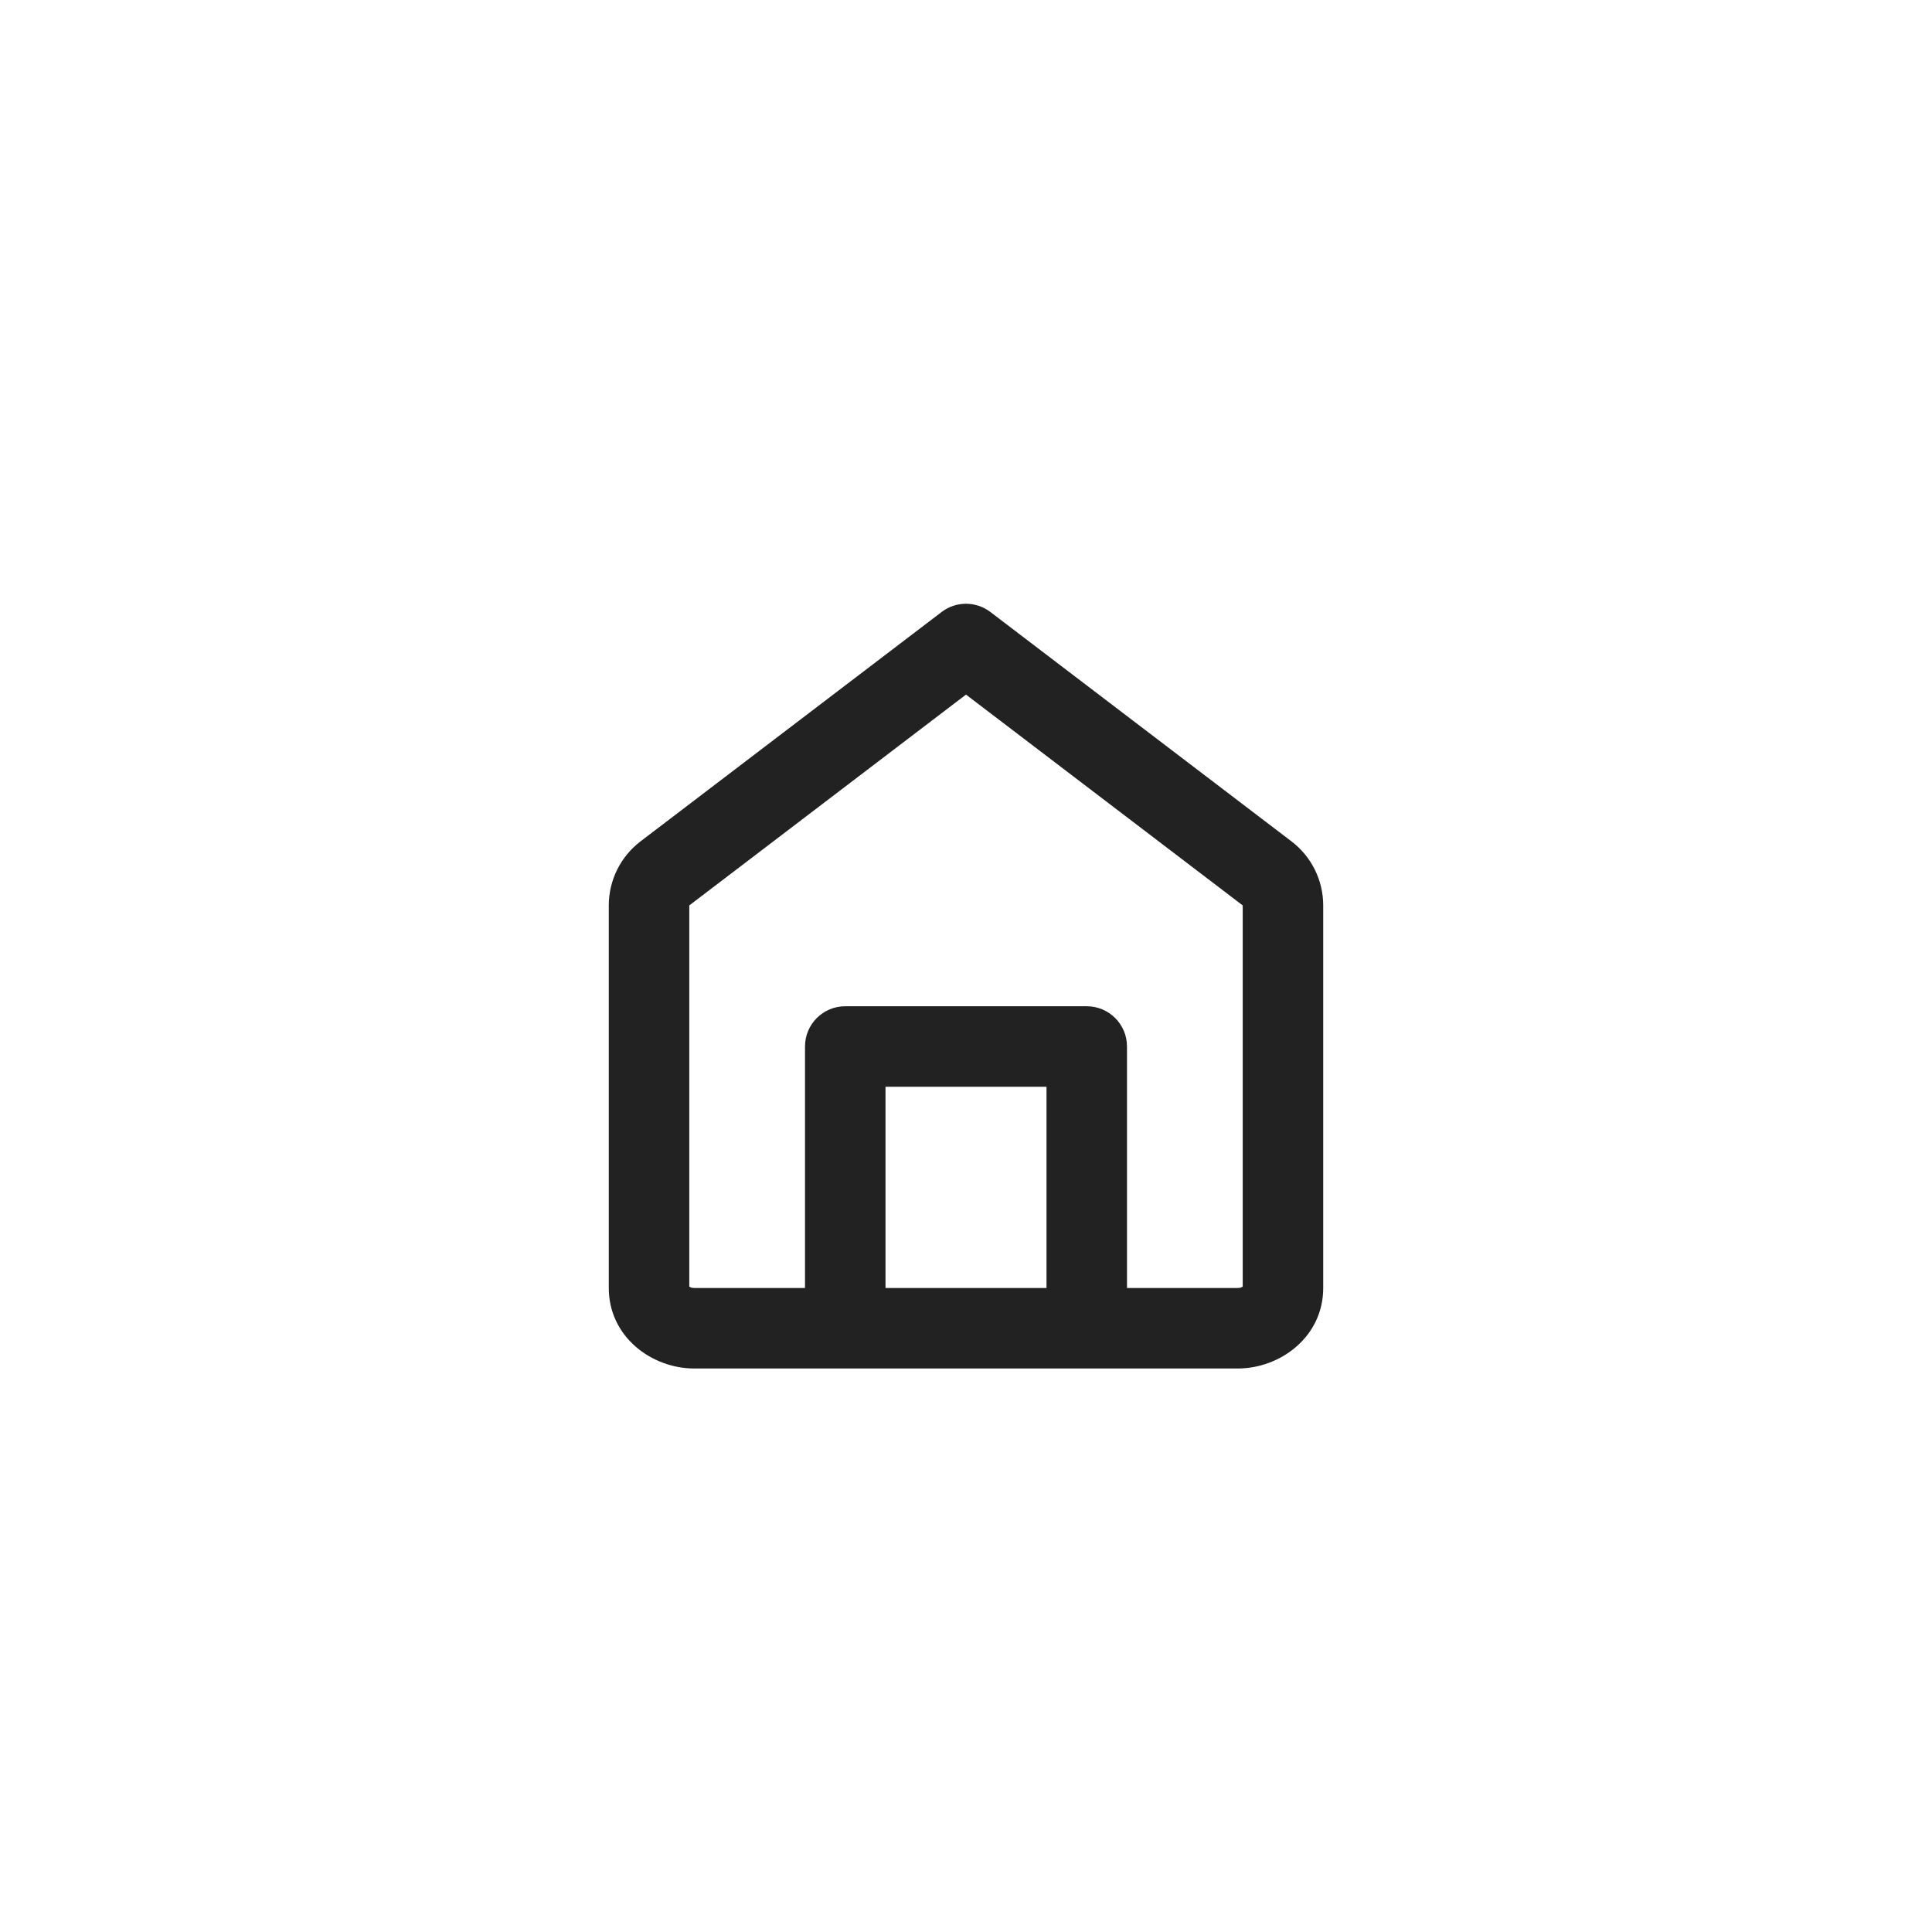
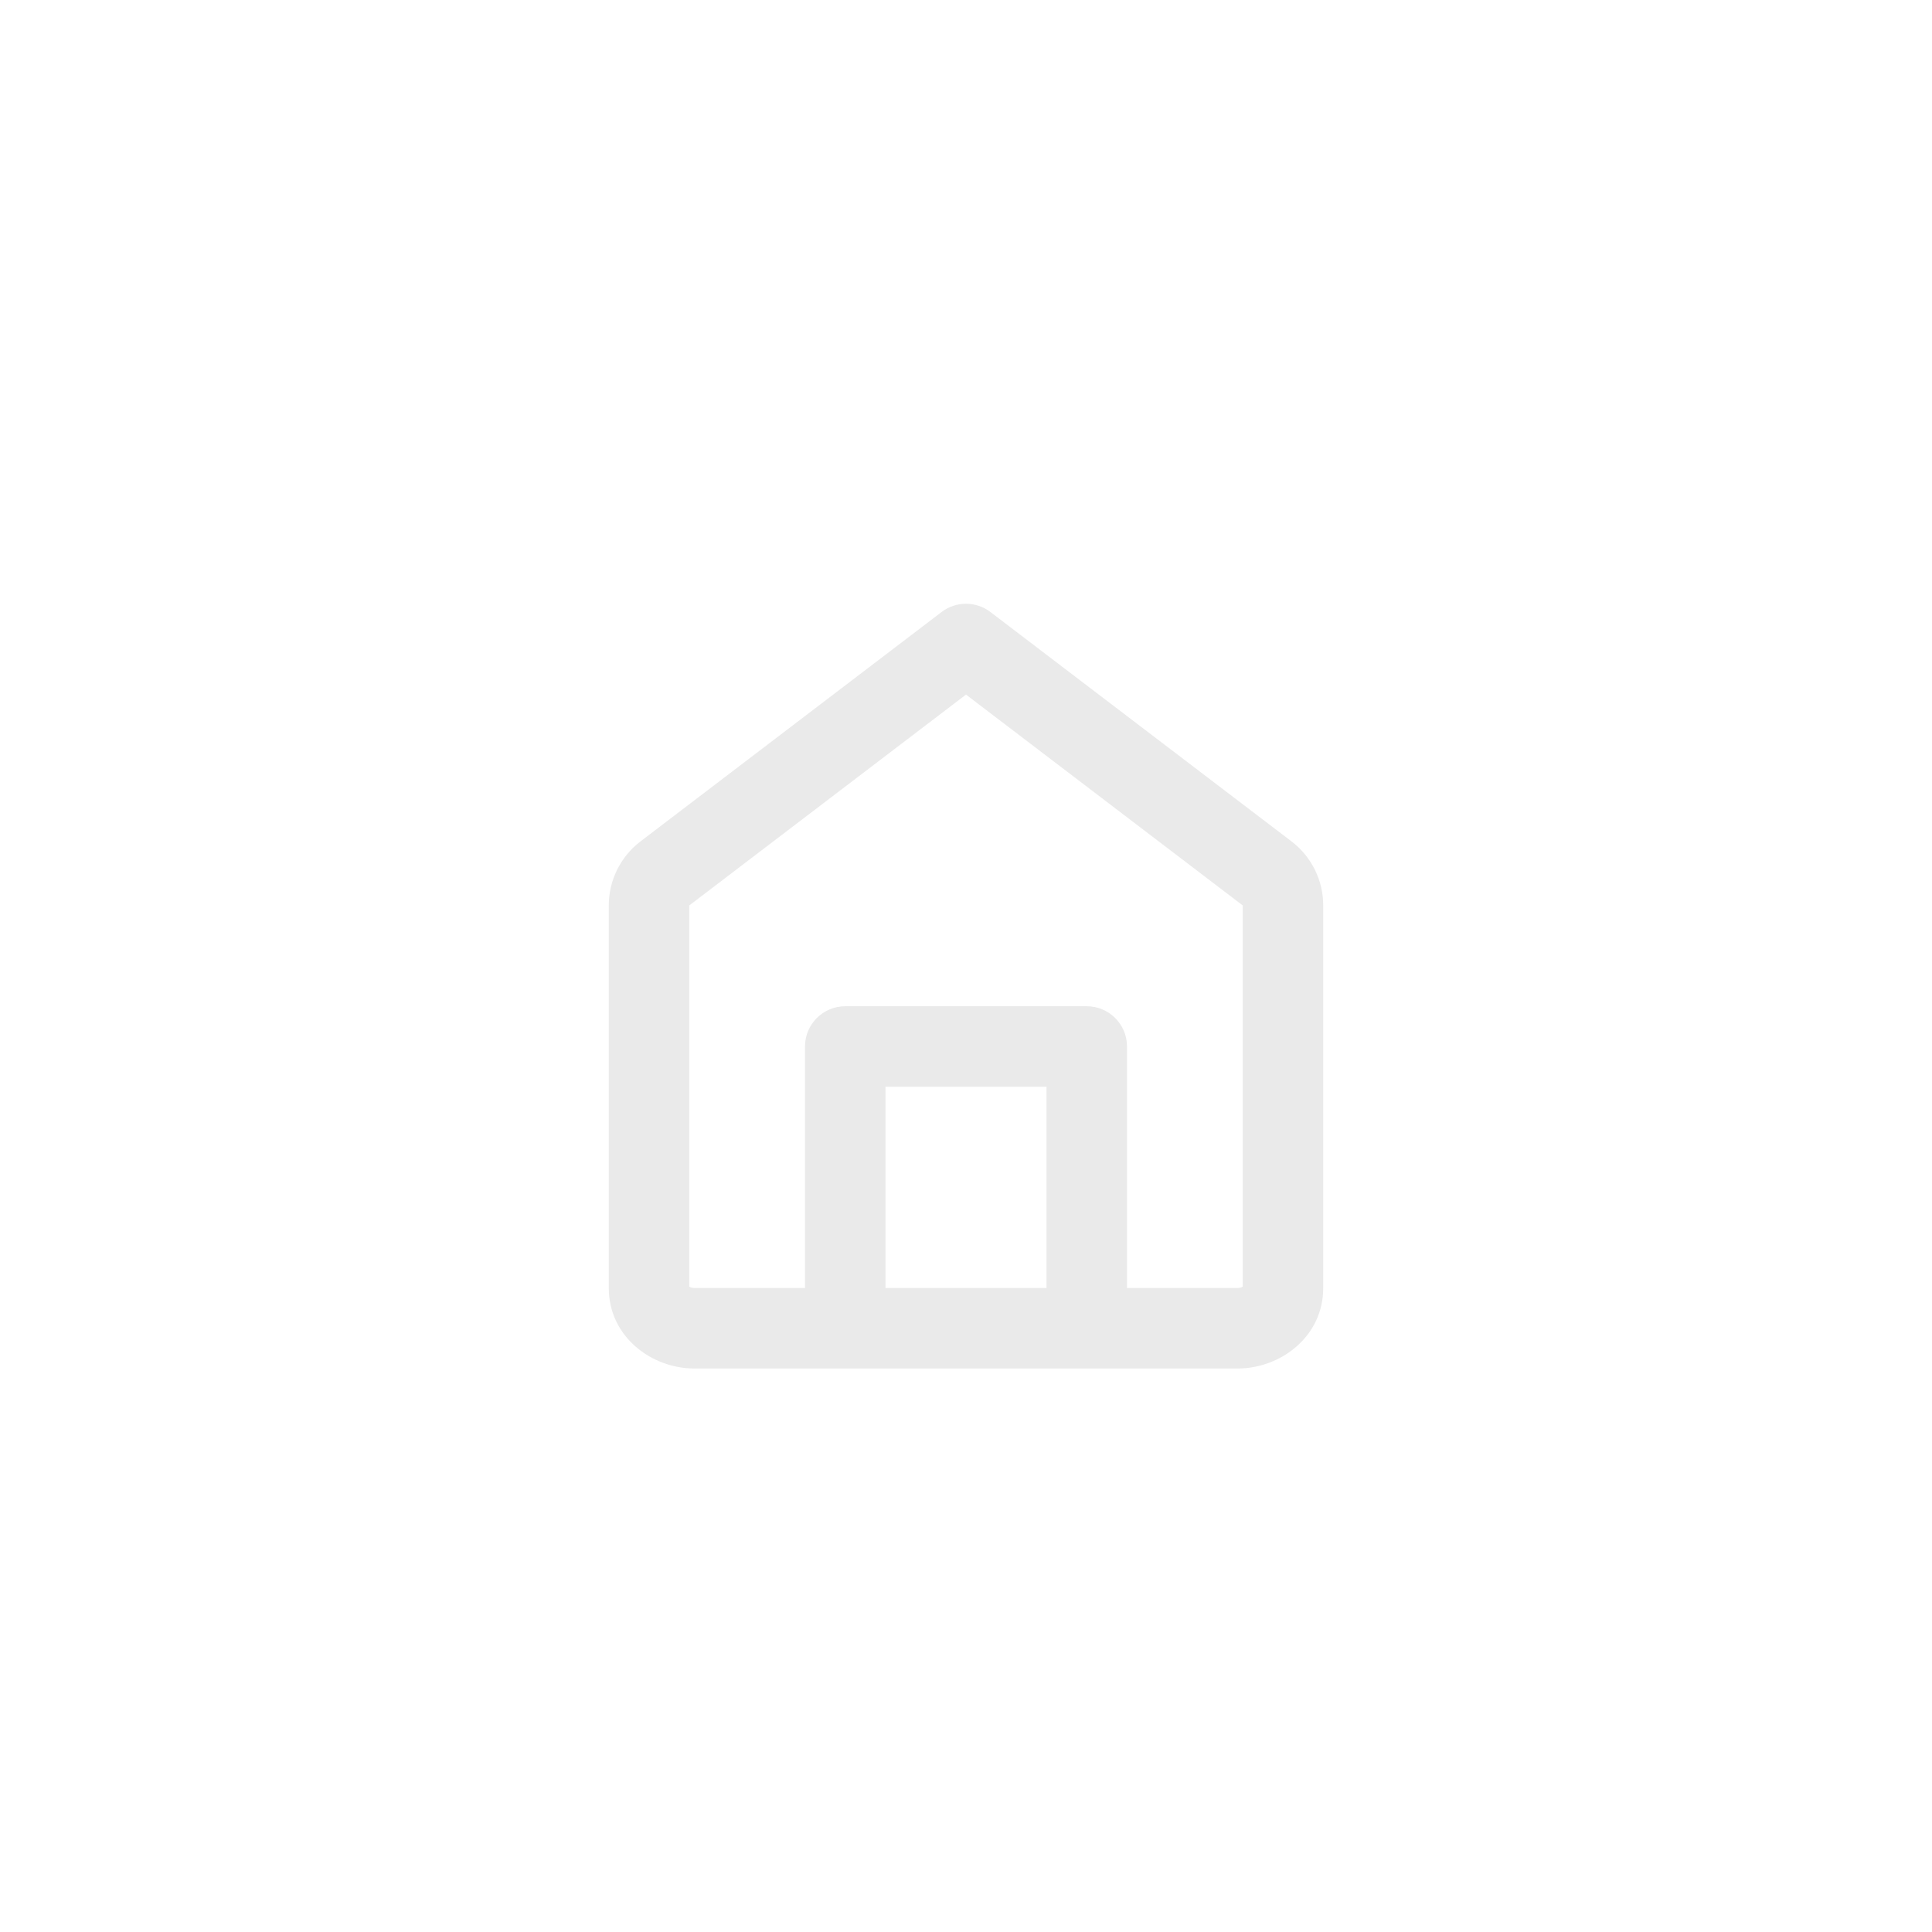
<svg xmlns="http://www.w3.org/2000/svg" width="48" height="48" viewBox="0 0 48 48" fill="none">
-   <path fill-rule="evenodd" clip-rule="evenodd" d="M24.606 15.205C24.248 14.932 23.752 14.932 23.394 15.205L15.913 20.904C15.416 21.283 15.125 21.871 15.125 22.495V32C15.125 33.212 16.19 34 17.25 34H21H27H30.75C31.81 34 32.875 33.212 32.875 32V22.495C32.875 21.871 32.584 21.283 32.087 20.904L24.606 15.205ZM28 32H30.75C30.814 32 30.855 31.98 30.875 31.965V22.495L24 17.257L17.125 22.495L16.519 21.7L17.125 22.495V31.965C17.145 31.98 17.186 32 17.25 32H20V26C20 25.448 20.448 25 21 25H27C27.552 25 28 25.448 28 26V32ZM22 32H26V27H22V32Z" fill="#222222" />
+   <path fill-rule="evenodd" clip-rule="evenodd" d="M24.606 15.205C24.248 14.932 23.752 14.932 23.394 15.205L15.913 20.904C15.416 21.283 15.125 21.871 15.125 22.495V32C15.125 33.212 16.19 34 17.25 34H21H27H30.75C31.81 34 32.875 33.212 32.875 32V22.495C32.875 21.871 32.584 21.283 32.087 20.904L24.606 15.205ZM28 32H30.75C30.814 32 30.855 31.98 30.875 31.965V22.495L24 17.257L17.125 22.495L16.519 21.7L17.125 22.495V31.965C17.145 31.98 17.186 32 17.25 32H20V26C20 25.448 20.448 25 21 25H27C27.552 25 28 25.448 28 26V32ZM22 32H26V27H22V32Z" fill="#EAEAEA" />
</svg>
